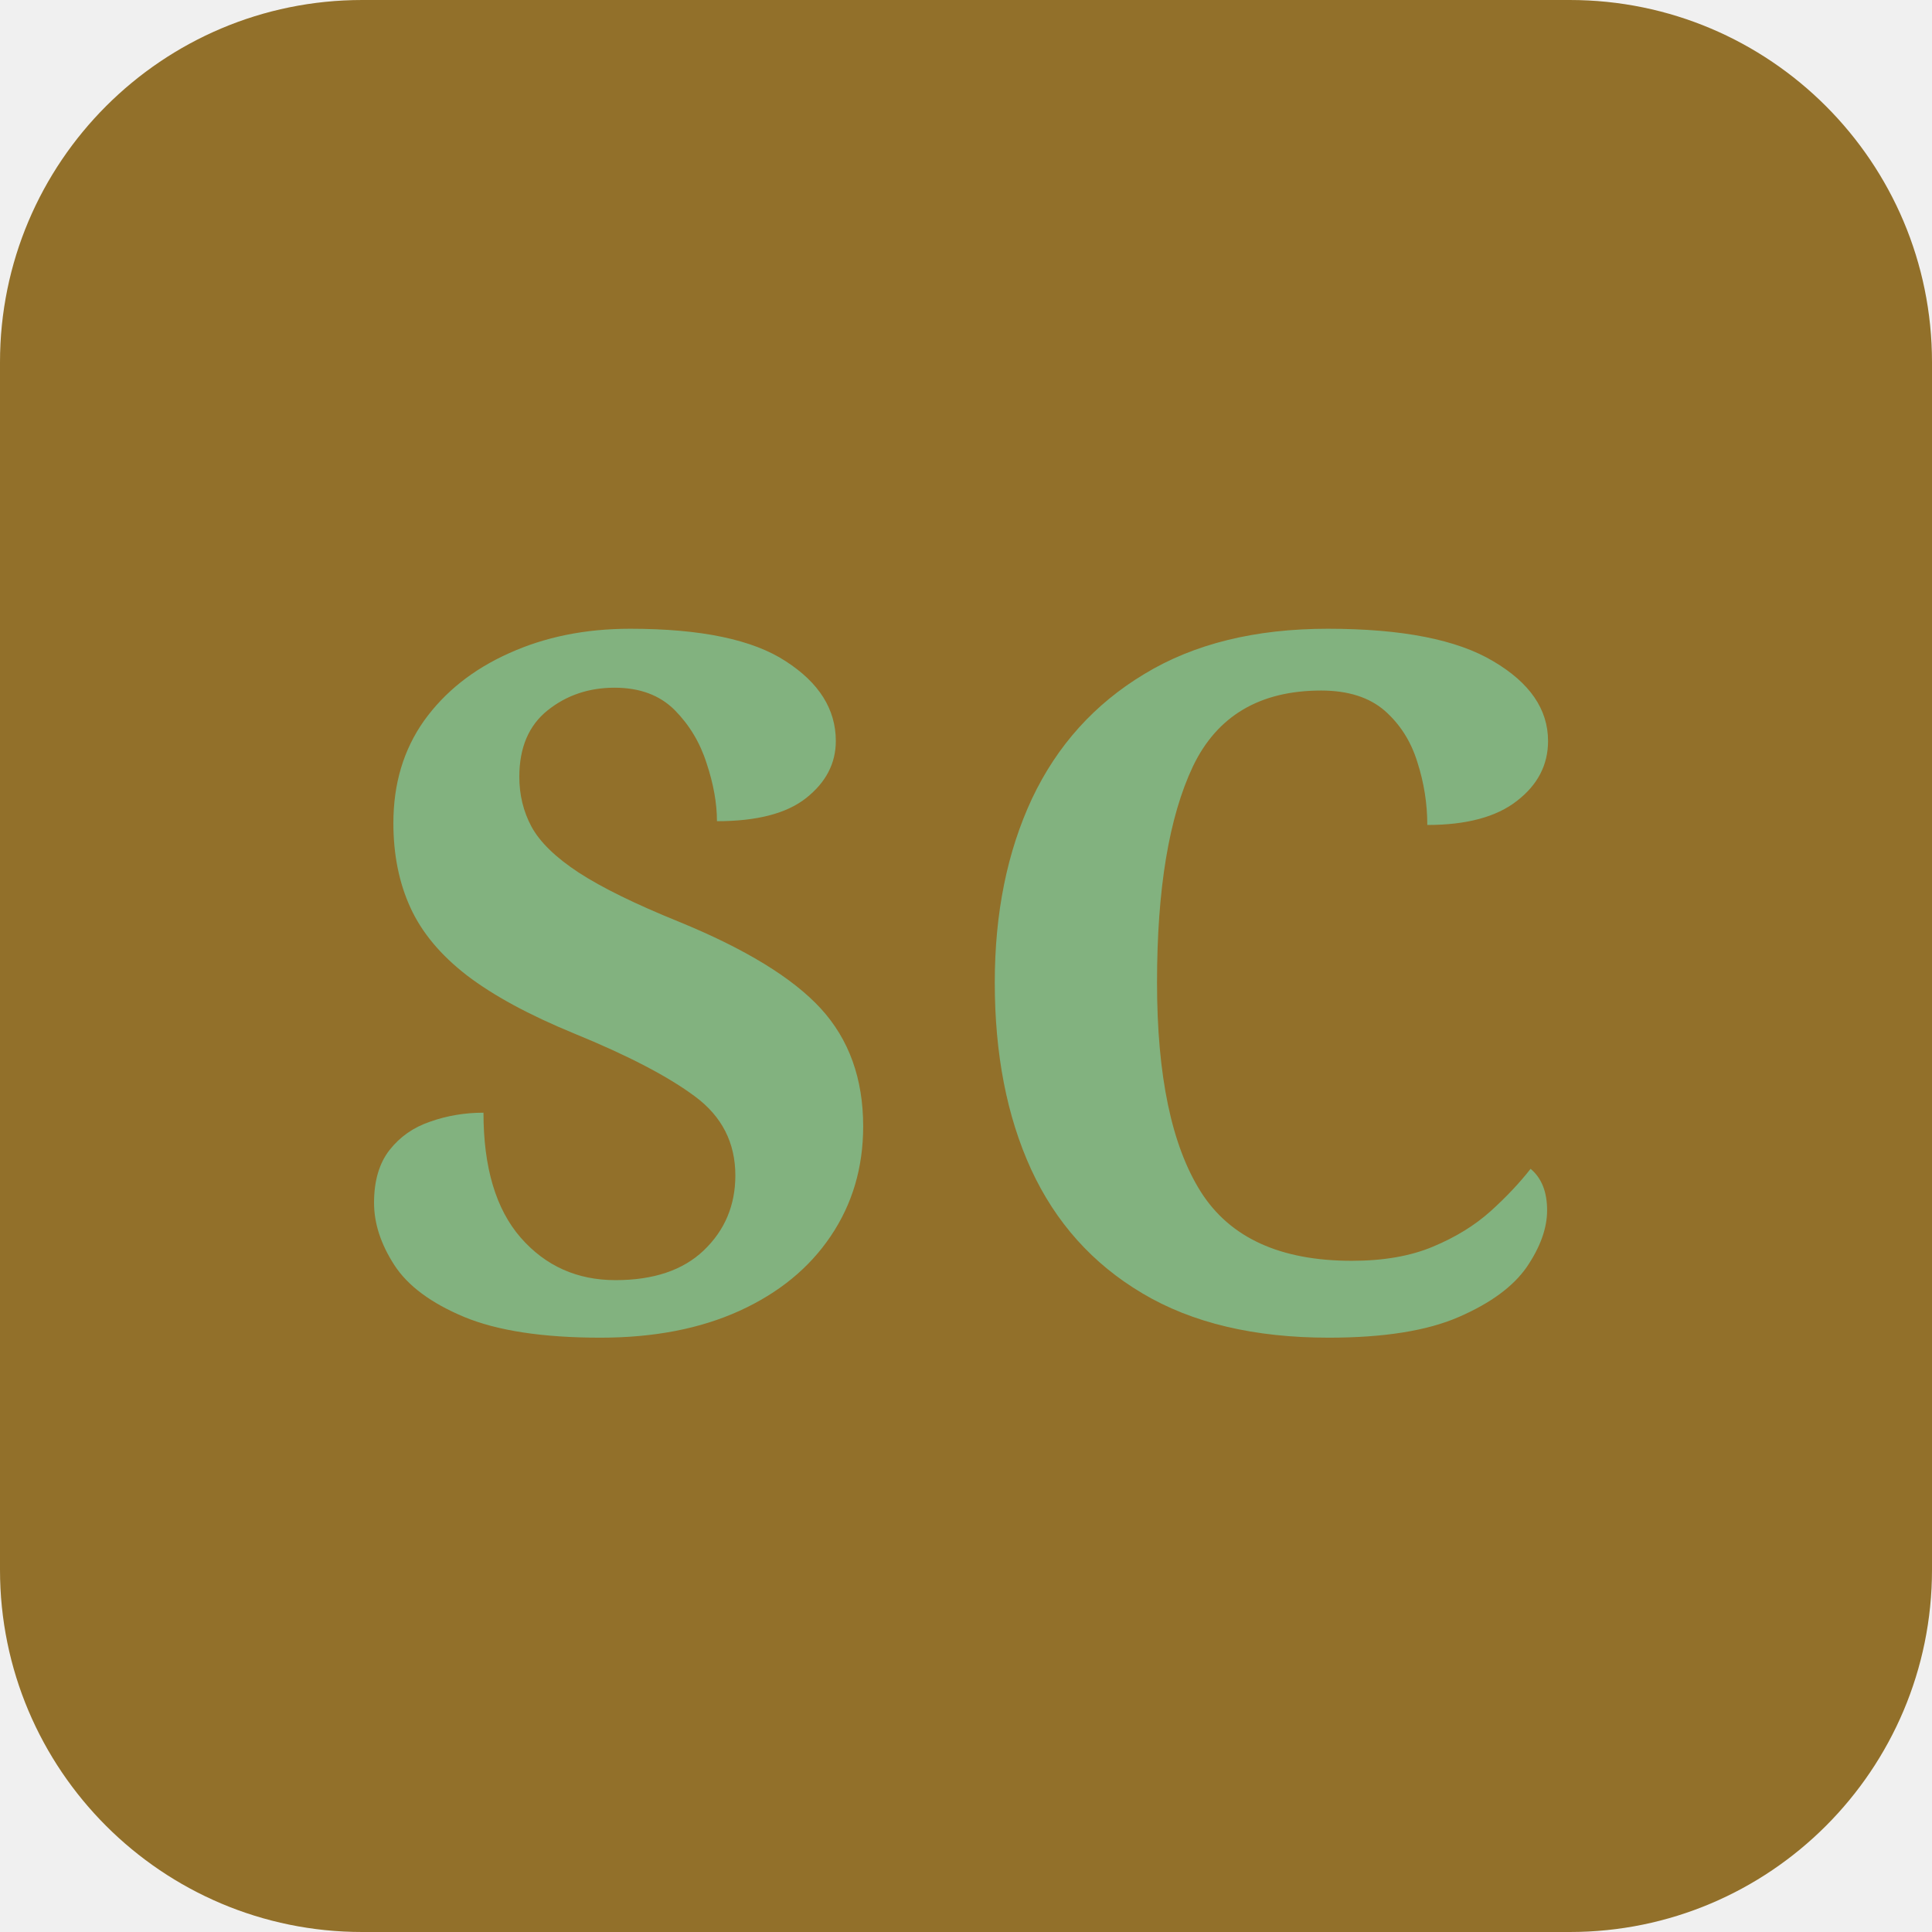
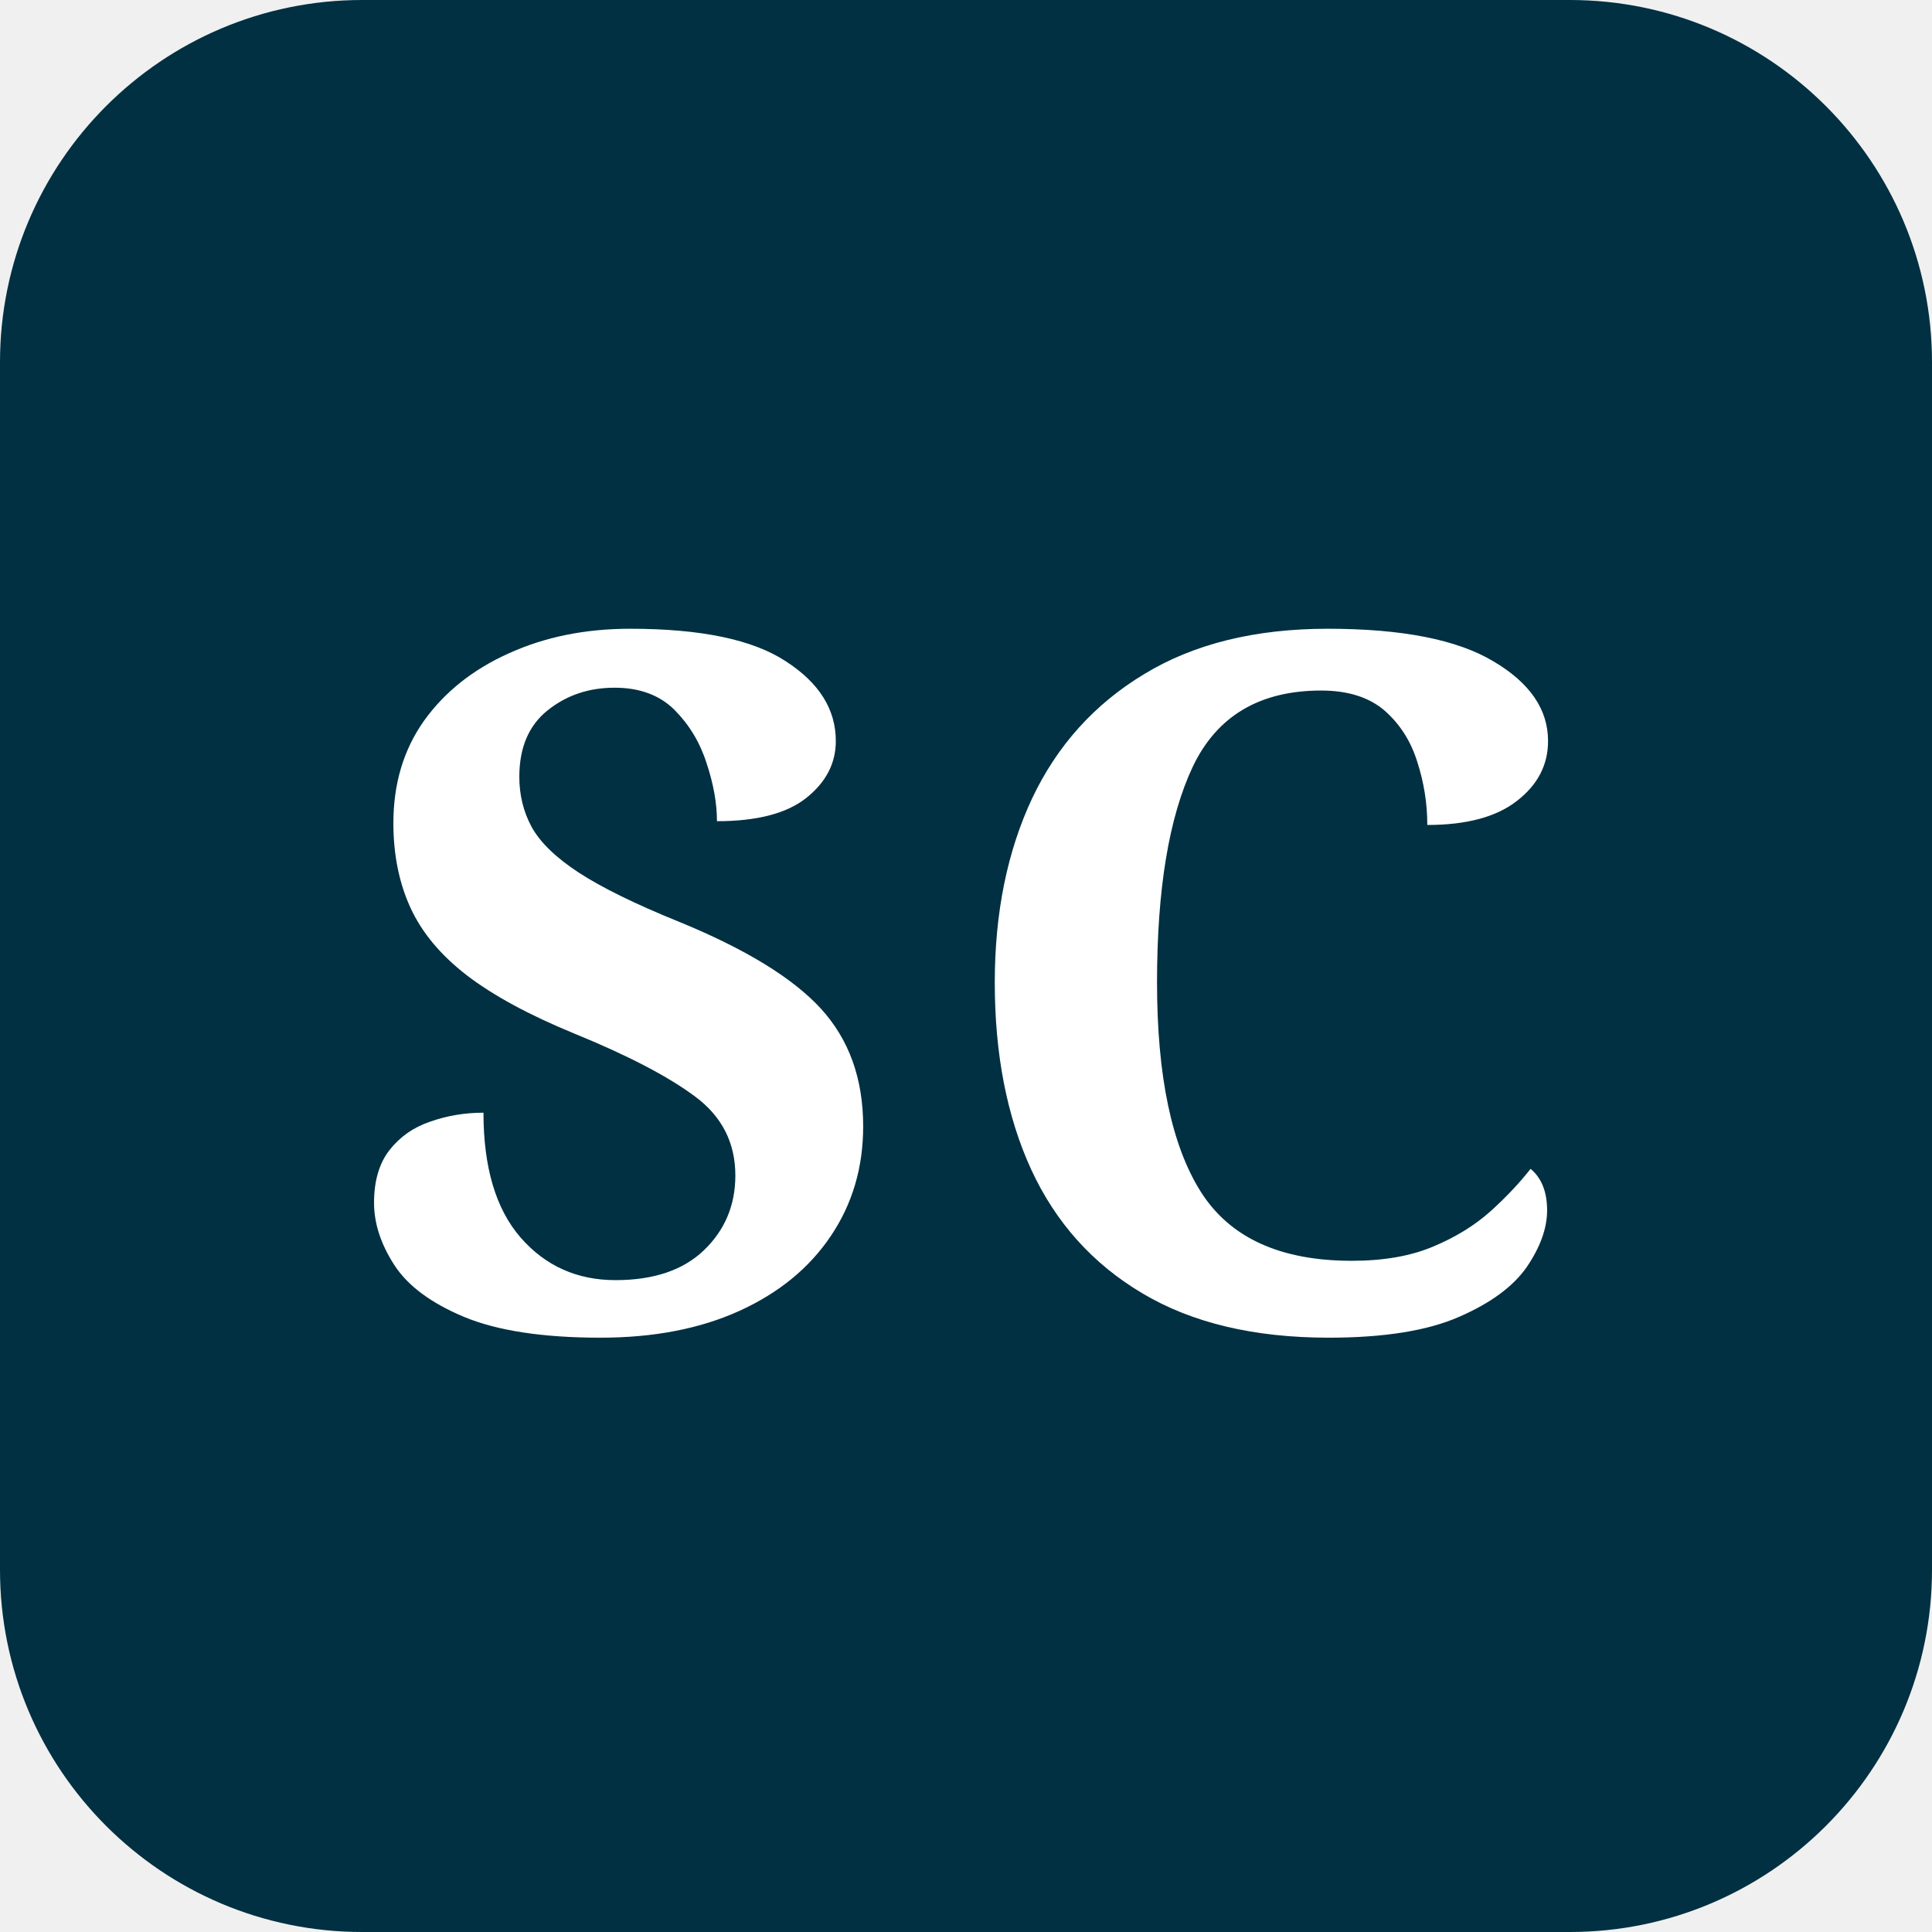
<svg xmlns="http://www.w3.org/2000/svg" viewBox="0 0 64 64">
-   <rect width="64" height="64" rx="12" fill="#92702A" />
-   <text x="32" y="44" font-family="Georgia, serif" font-size="32" font-weight="700" fill="#82b27f" text-anchor="middle" letter-spacing="1">SC</text>
+   <rect width="64" height="64" rx="12" fill="#003042" />
+   <text x="32" y="44" font-family="Georgia, serif" font-size="32" font-weight="700" fill="#ffffff" text-anchor="middle" letter-spacing="1">SC</text>
</svg>
